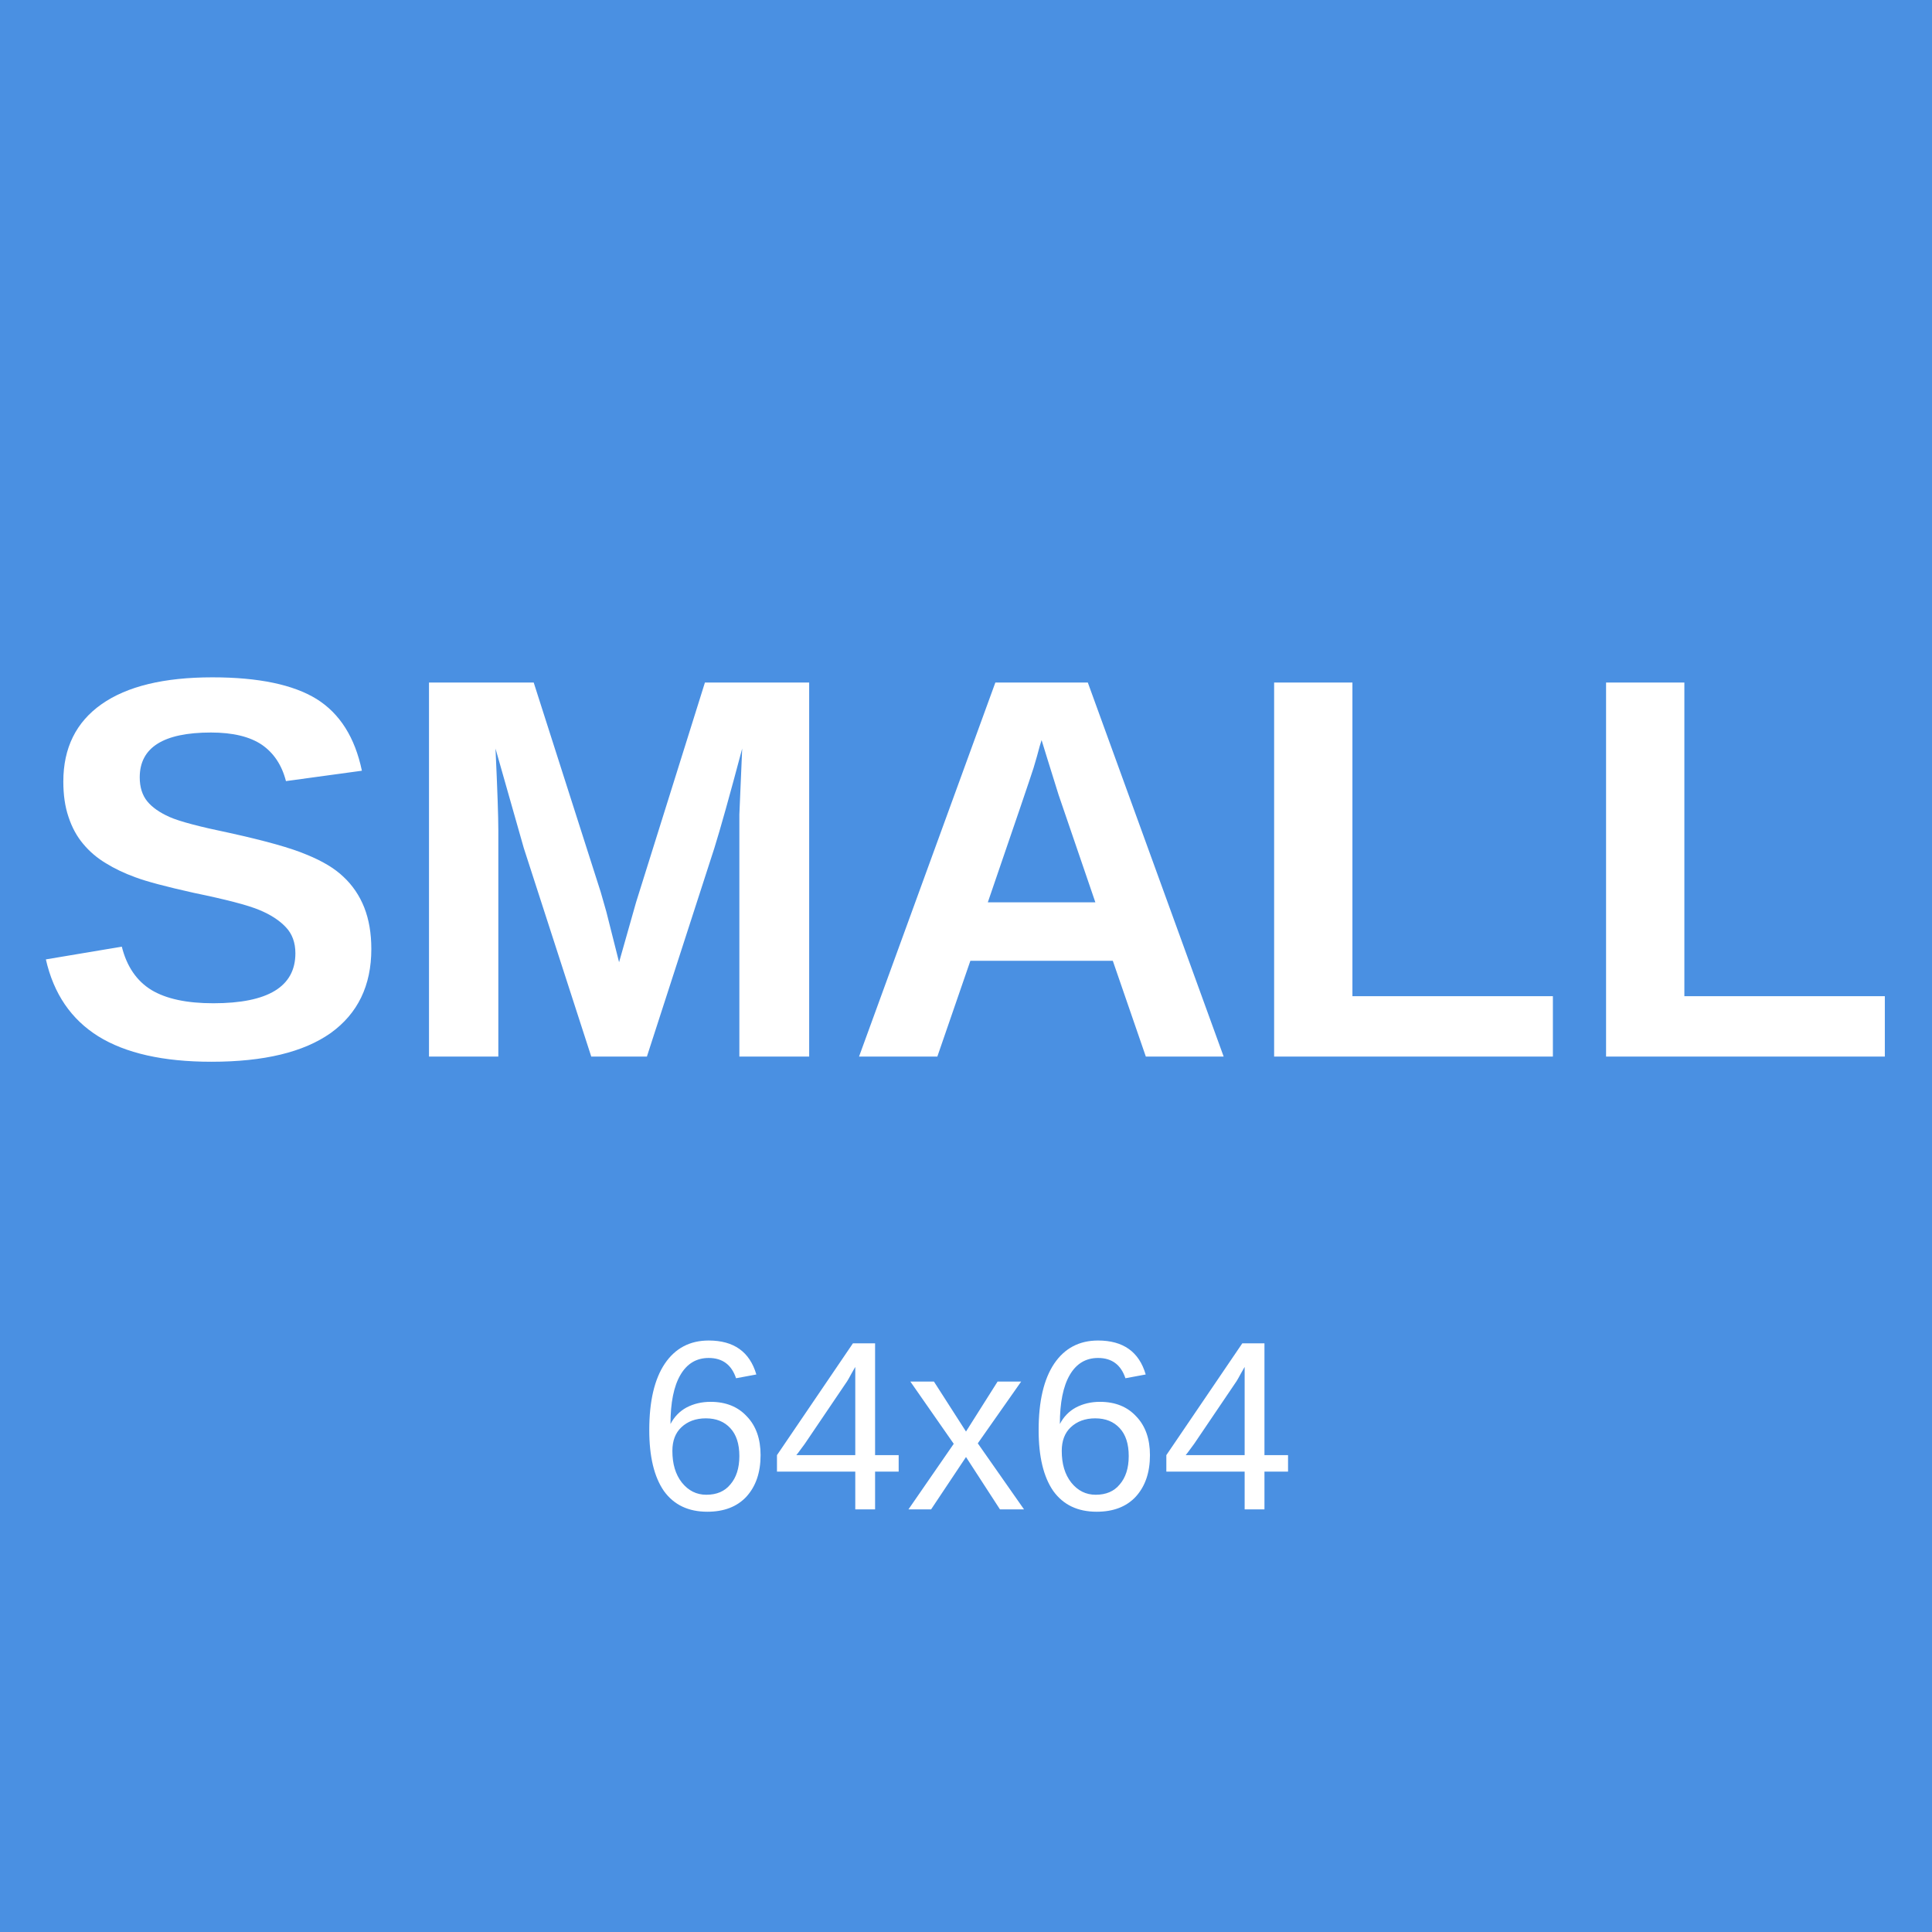
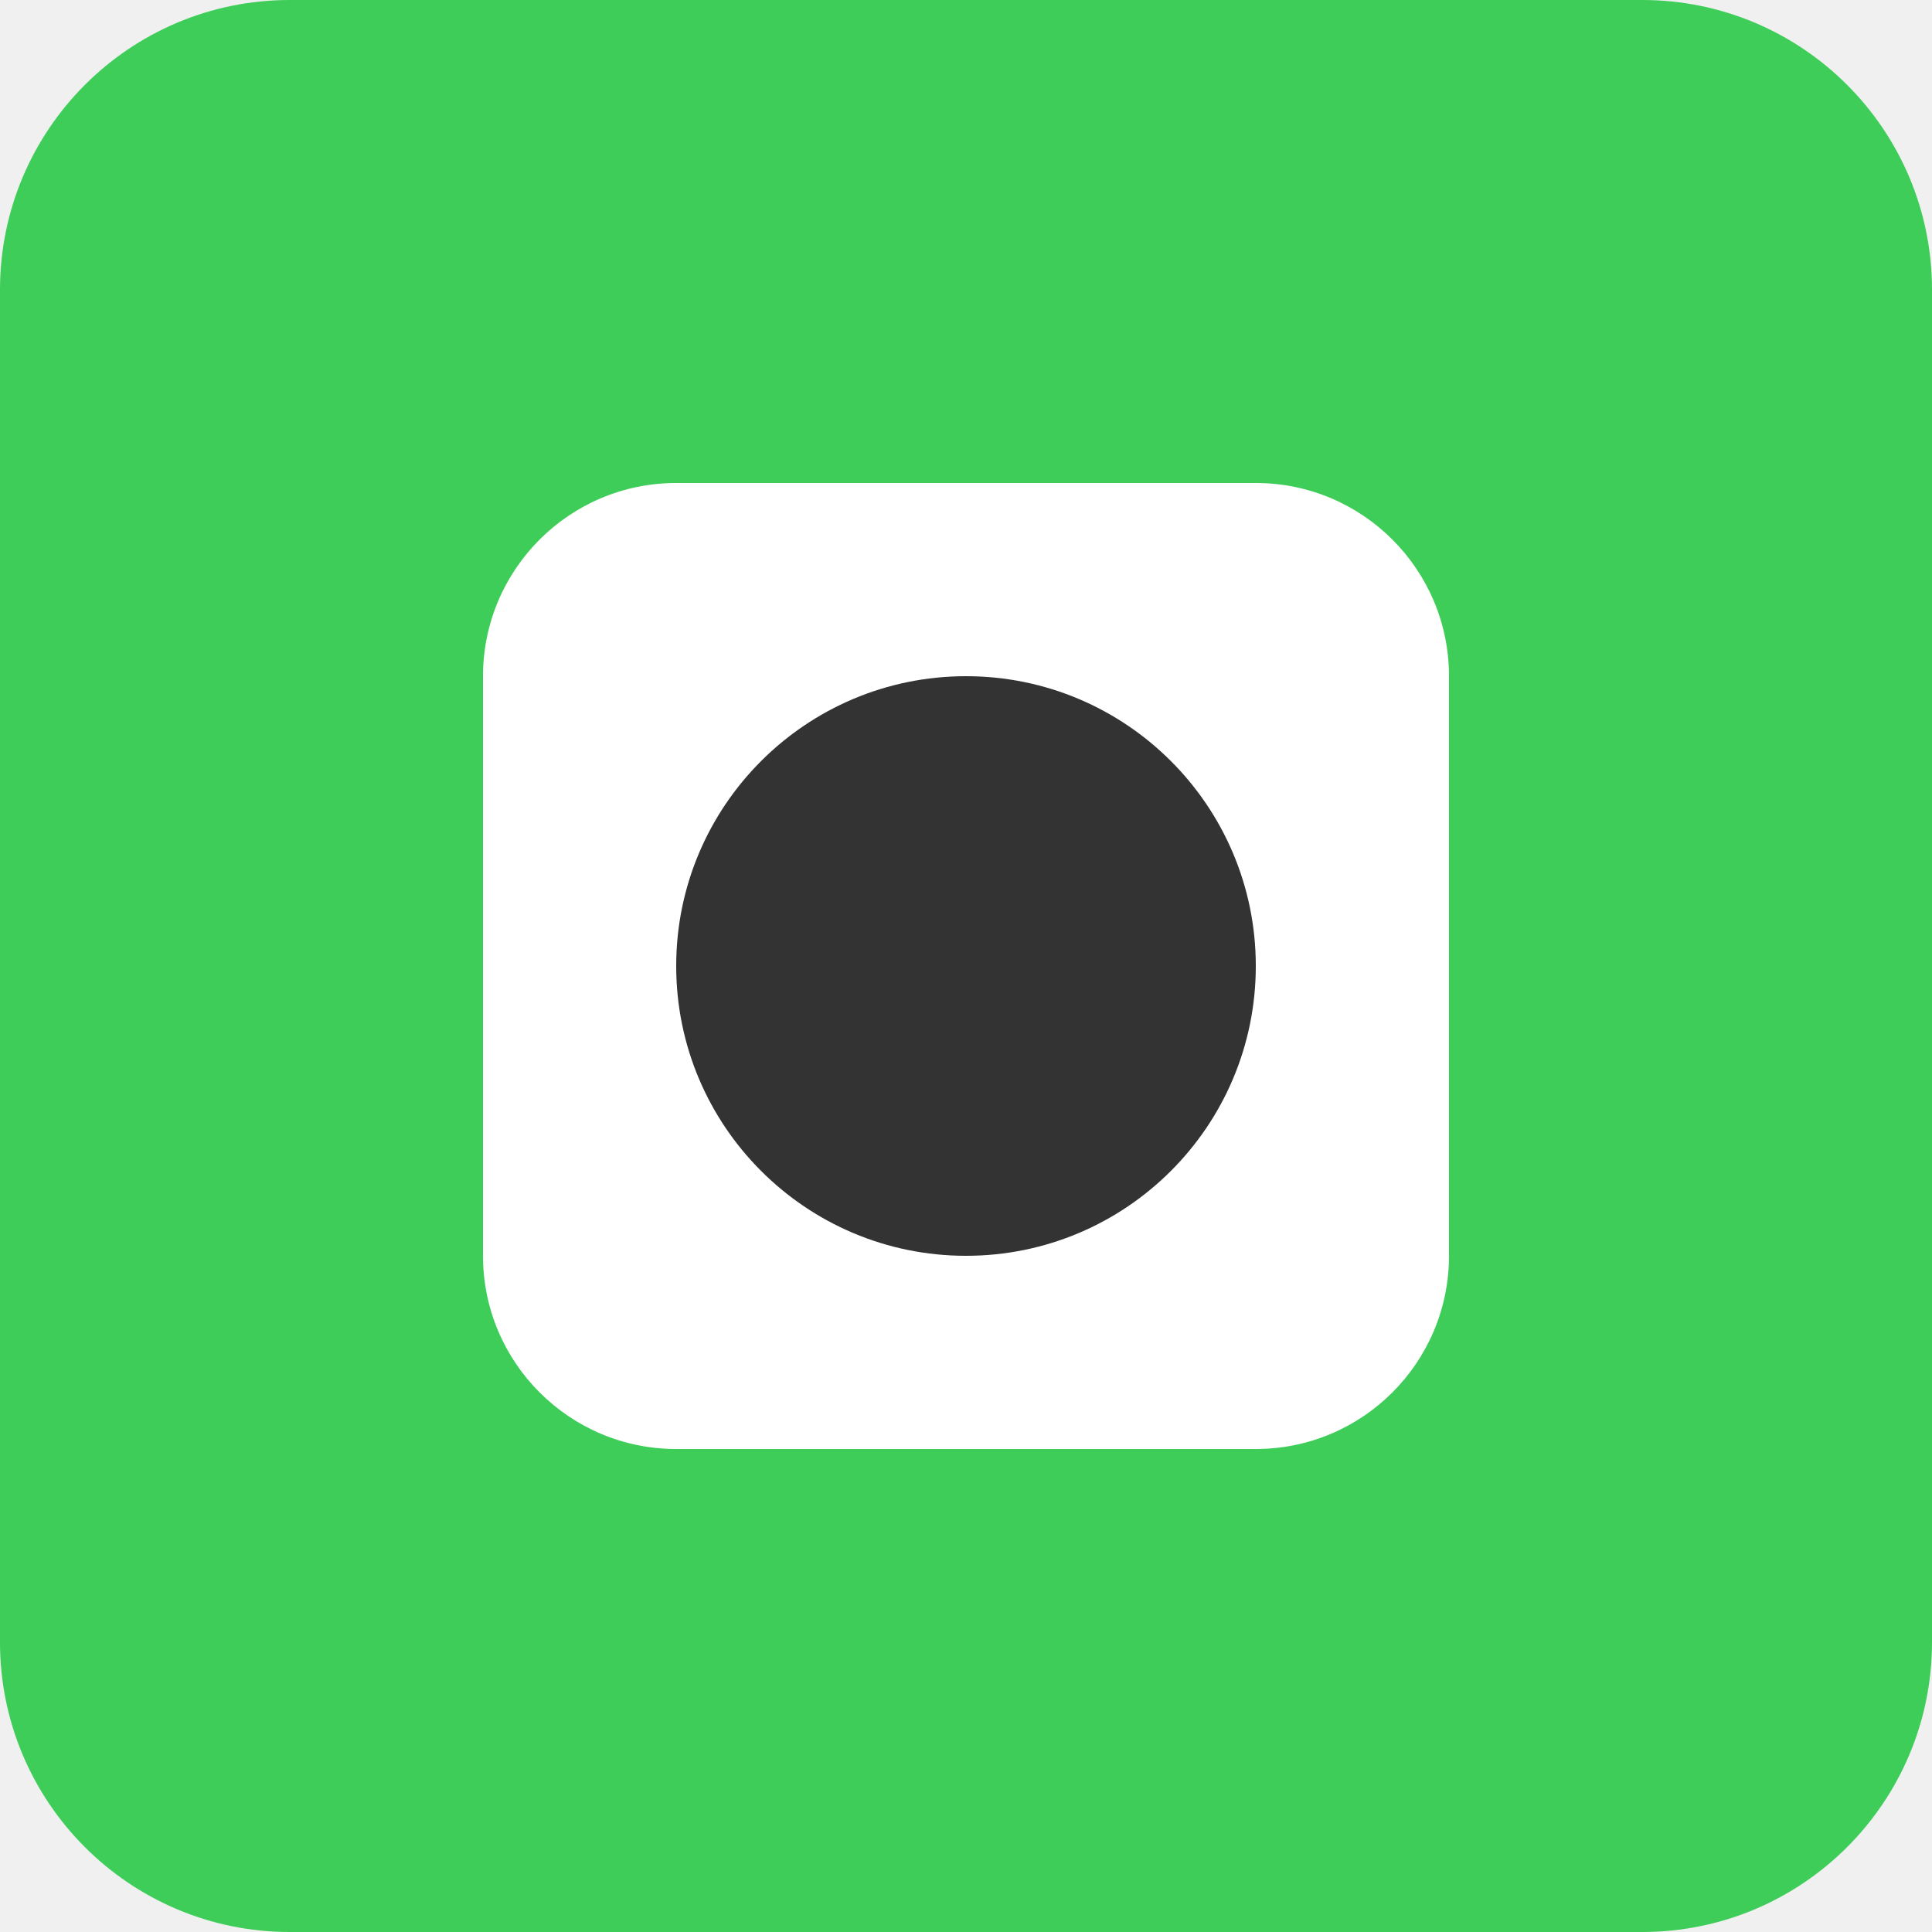
- <svg xmlns="http://www.w3.org/2000/svg" viewBox="0 0 64 64">
-   <rect x="0" y="0" width="64" height="64" fill="#4a90e2" />
-   <text x="32" y="35" font-family="Arial" font-size="18" font-weight="bold" fill="#ffffff" text-anchor="middle">SMALL</text>
-   <text x="32" y="50" font-family="Arial" font-size="8" fill="#ffffff" text-anchor="middle">64x64</text>
+ <svg xmlns="http://www.w3.org/2000/svg" width="100" height="100" viewBox="0 0 100 100">
+   <rect width="100" height="100" rx="15" fill="#3DCD58" />
+   <rect x="25" y="25" width="50" height="50" rx="10" fill="white" />
+   <circle cx="50" cy="50" r="15" fill="#333" />
</svg>
